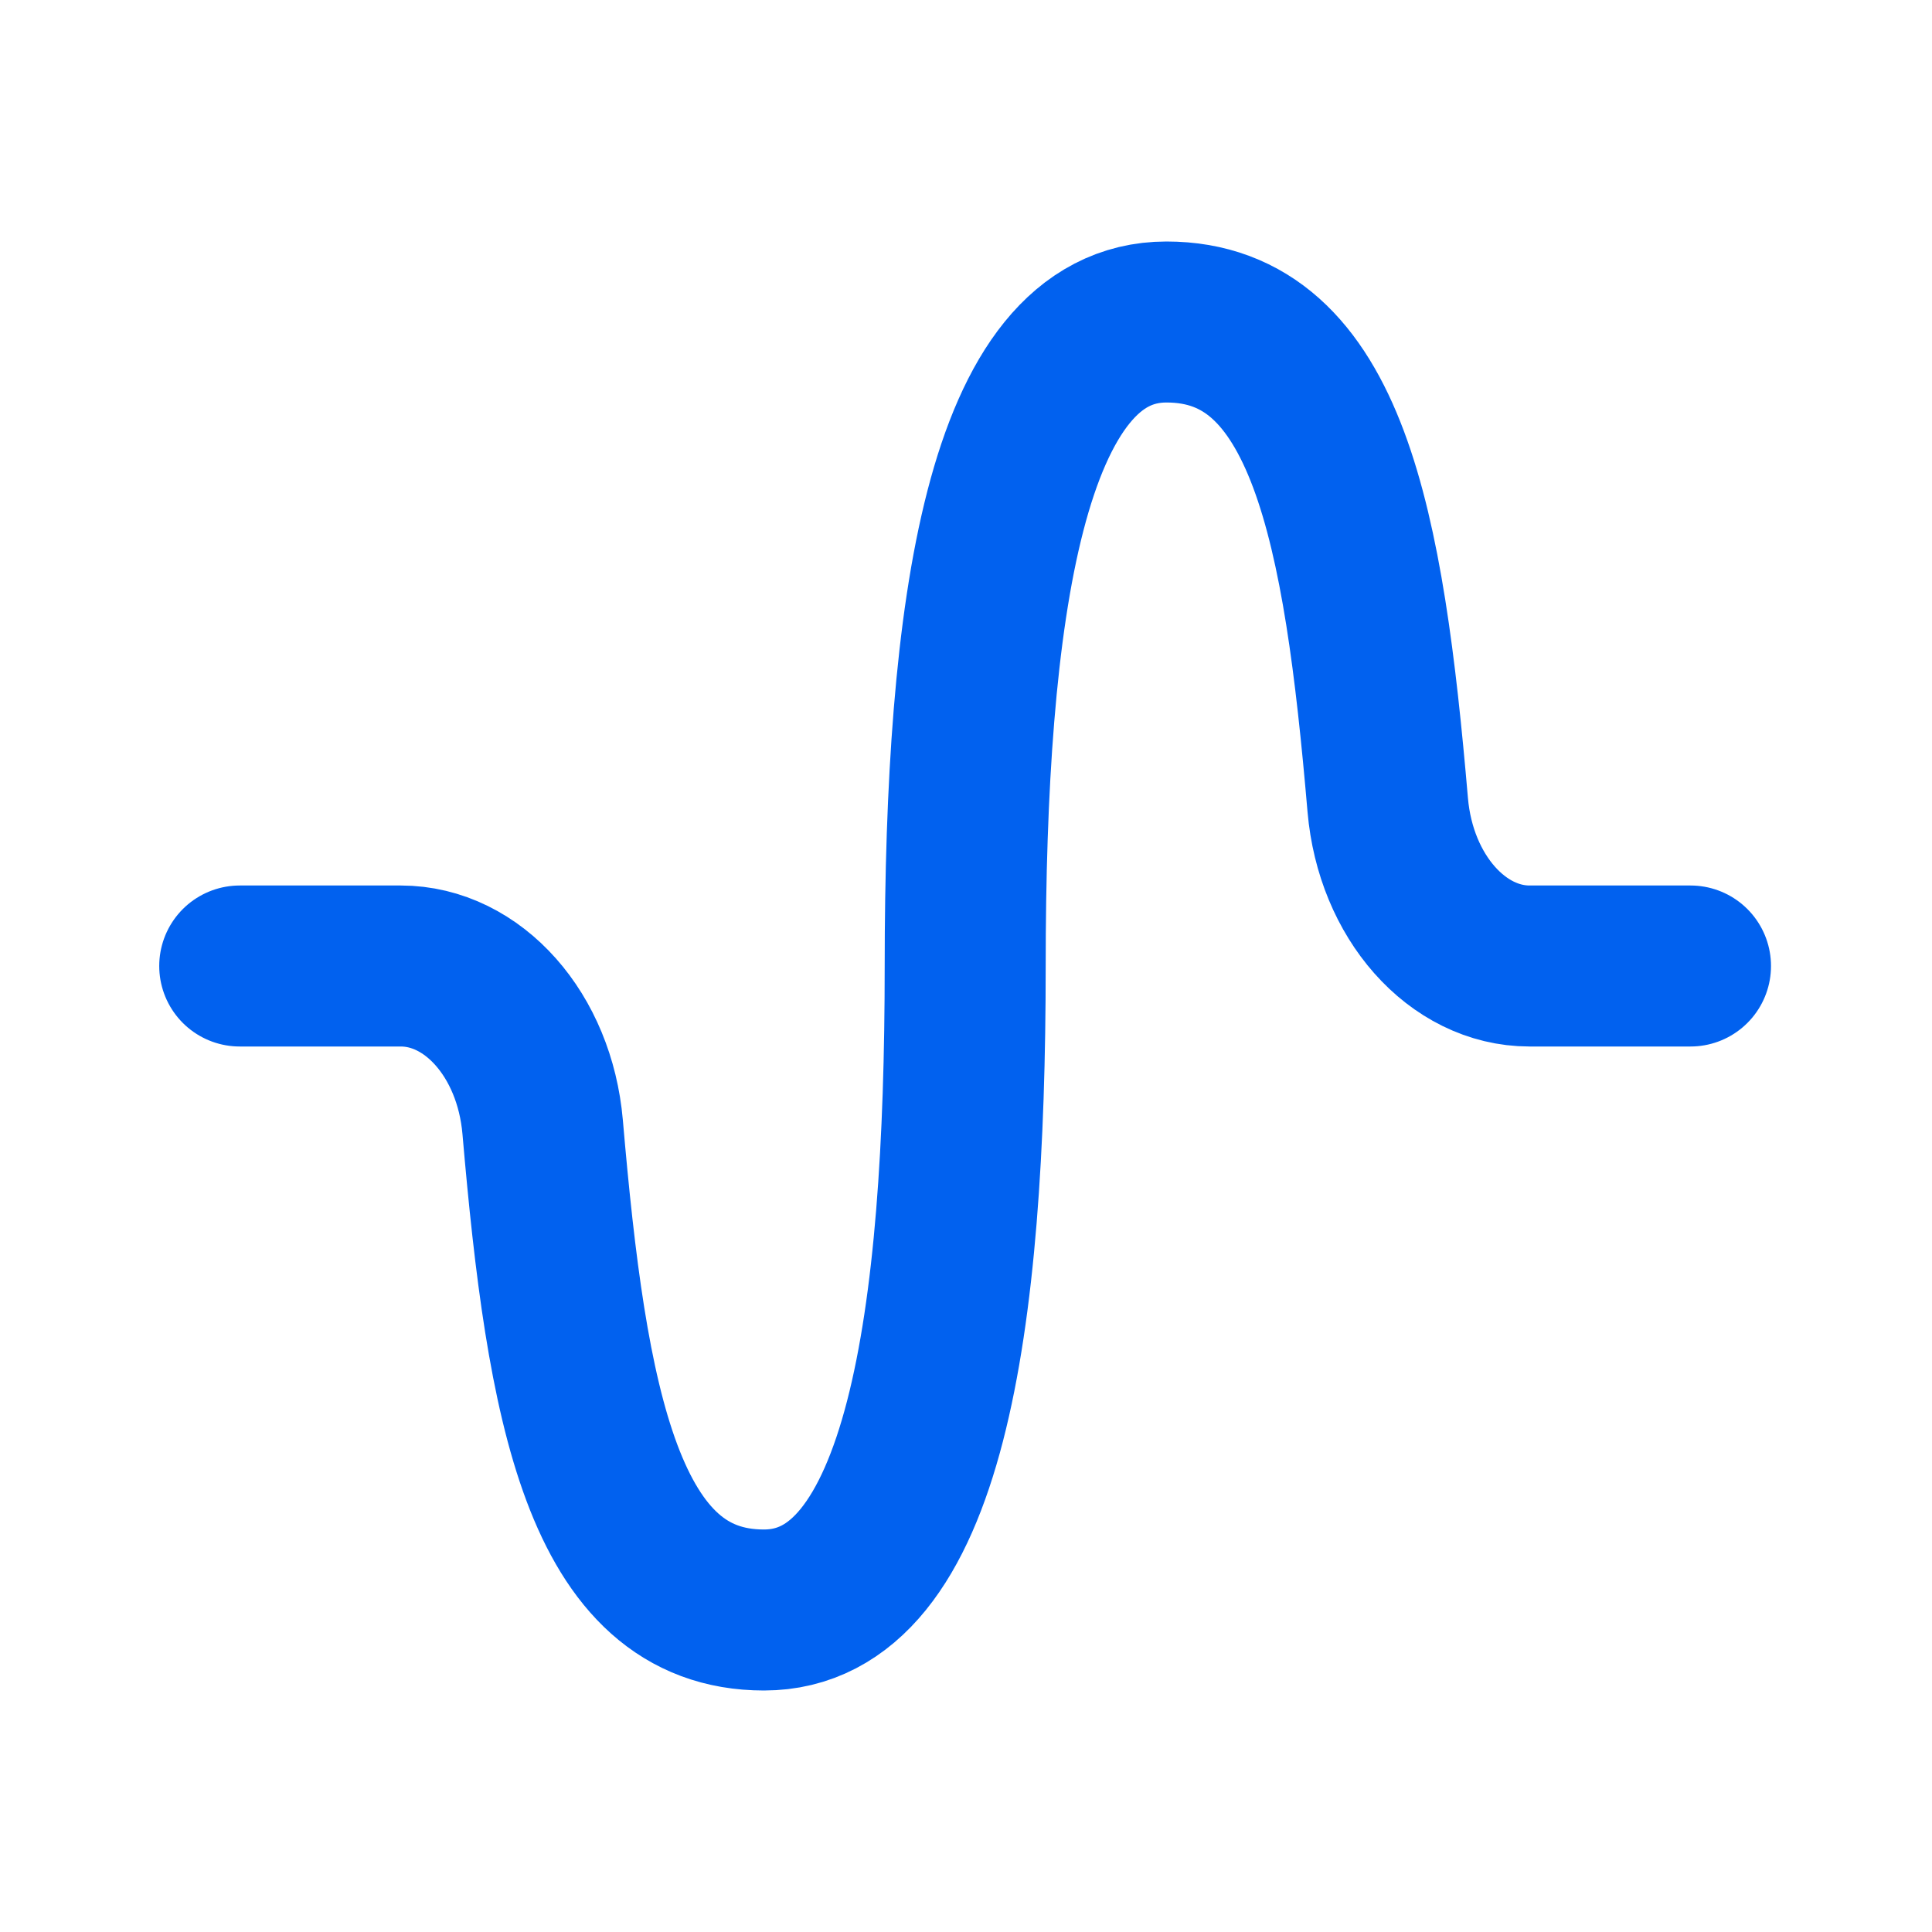
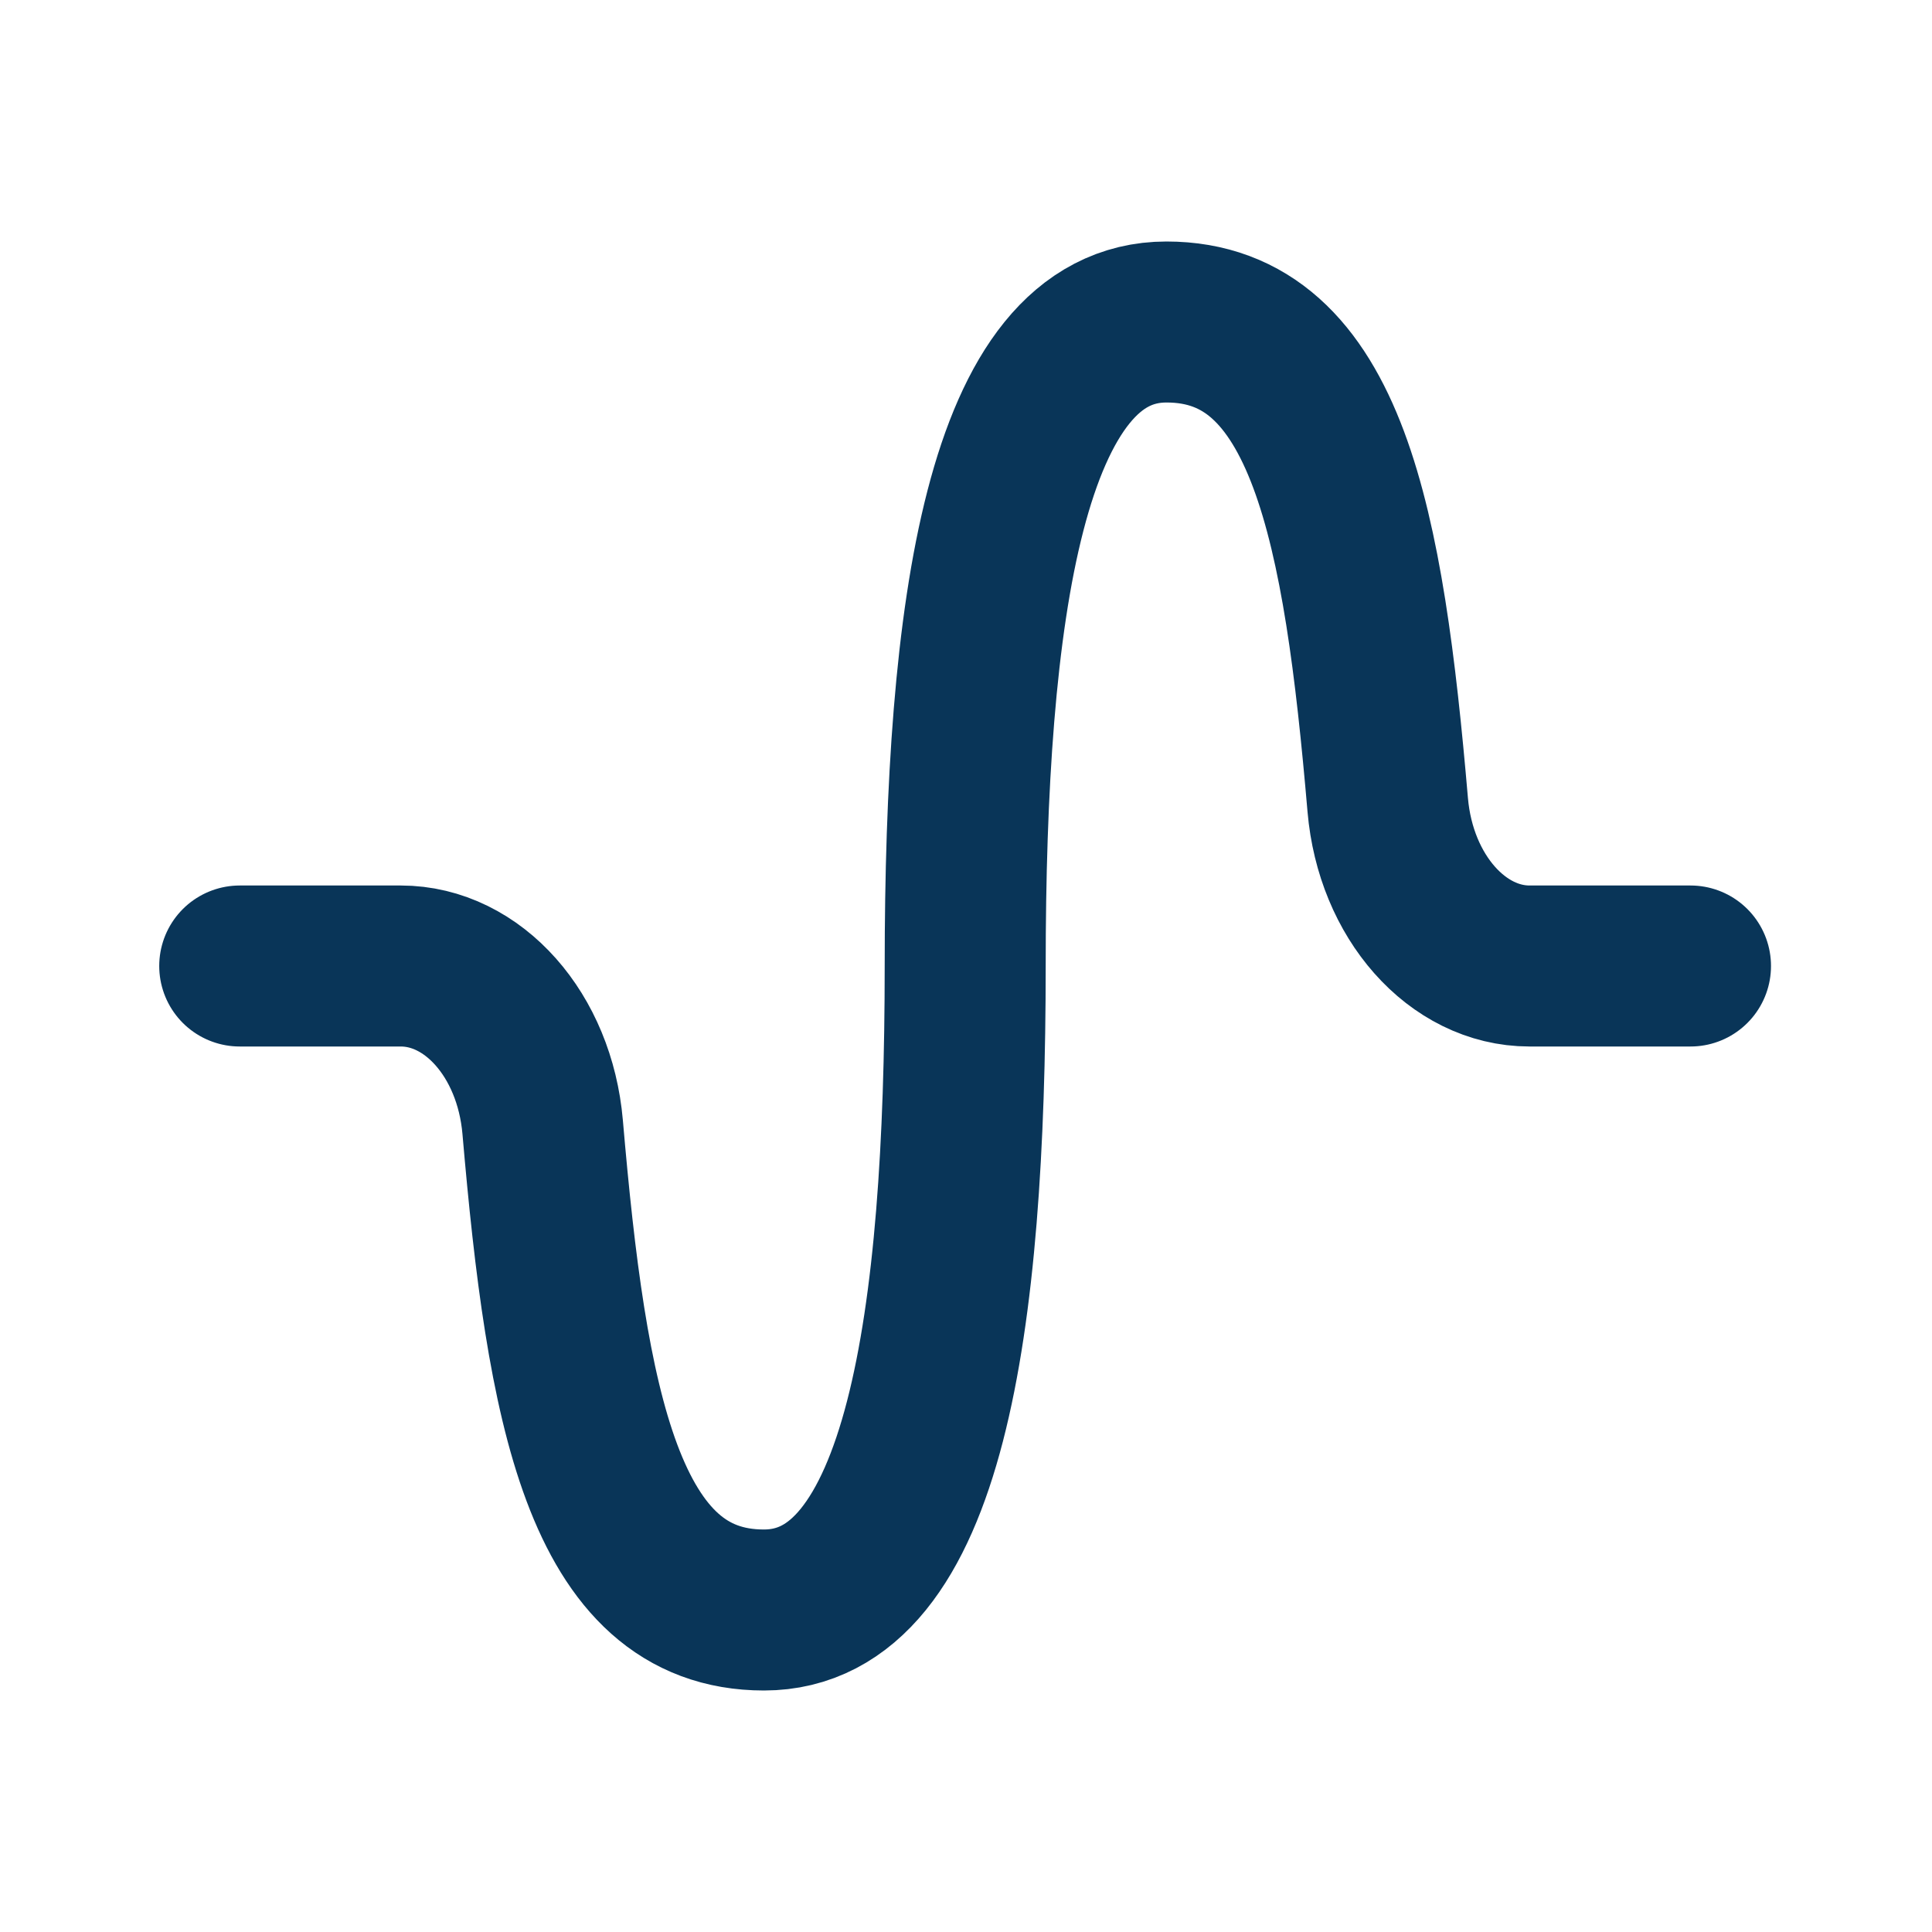
- <svg xmlns="http://www.w3.org/2000/svg" viewBox="0 0 24 24" fill="none" stroke="#0161ef" stroke-width="2" stroke-linecap="round" stroke-linejoin="round">
+ <svg xmlns="http://www.w3.org/2000/svg" viewBox="0 0 24 24" fill="none" stroke="#093558" stroke-width="2" stroke-linecap="round" stroke-linejoin="round">
  <path d="M21 12h-2c-.894 0-1.662-.857-1.761-2c-.296-3.45-.749-6-2.749-6s-2.5 3.582-2.5 8s-.5 8-2.5 8s-2.452-2.547-2.749-6c-.1-1.147-.867-2-1.763-2h-2" />
</svg>
